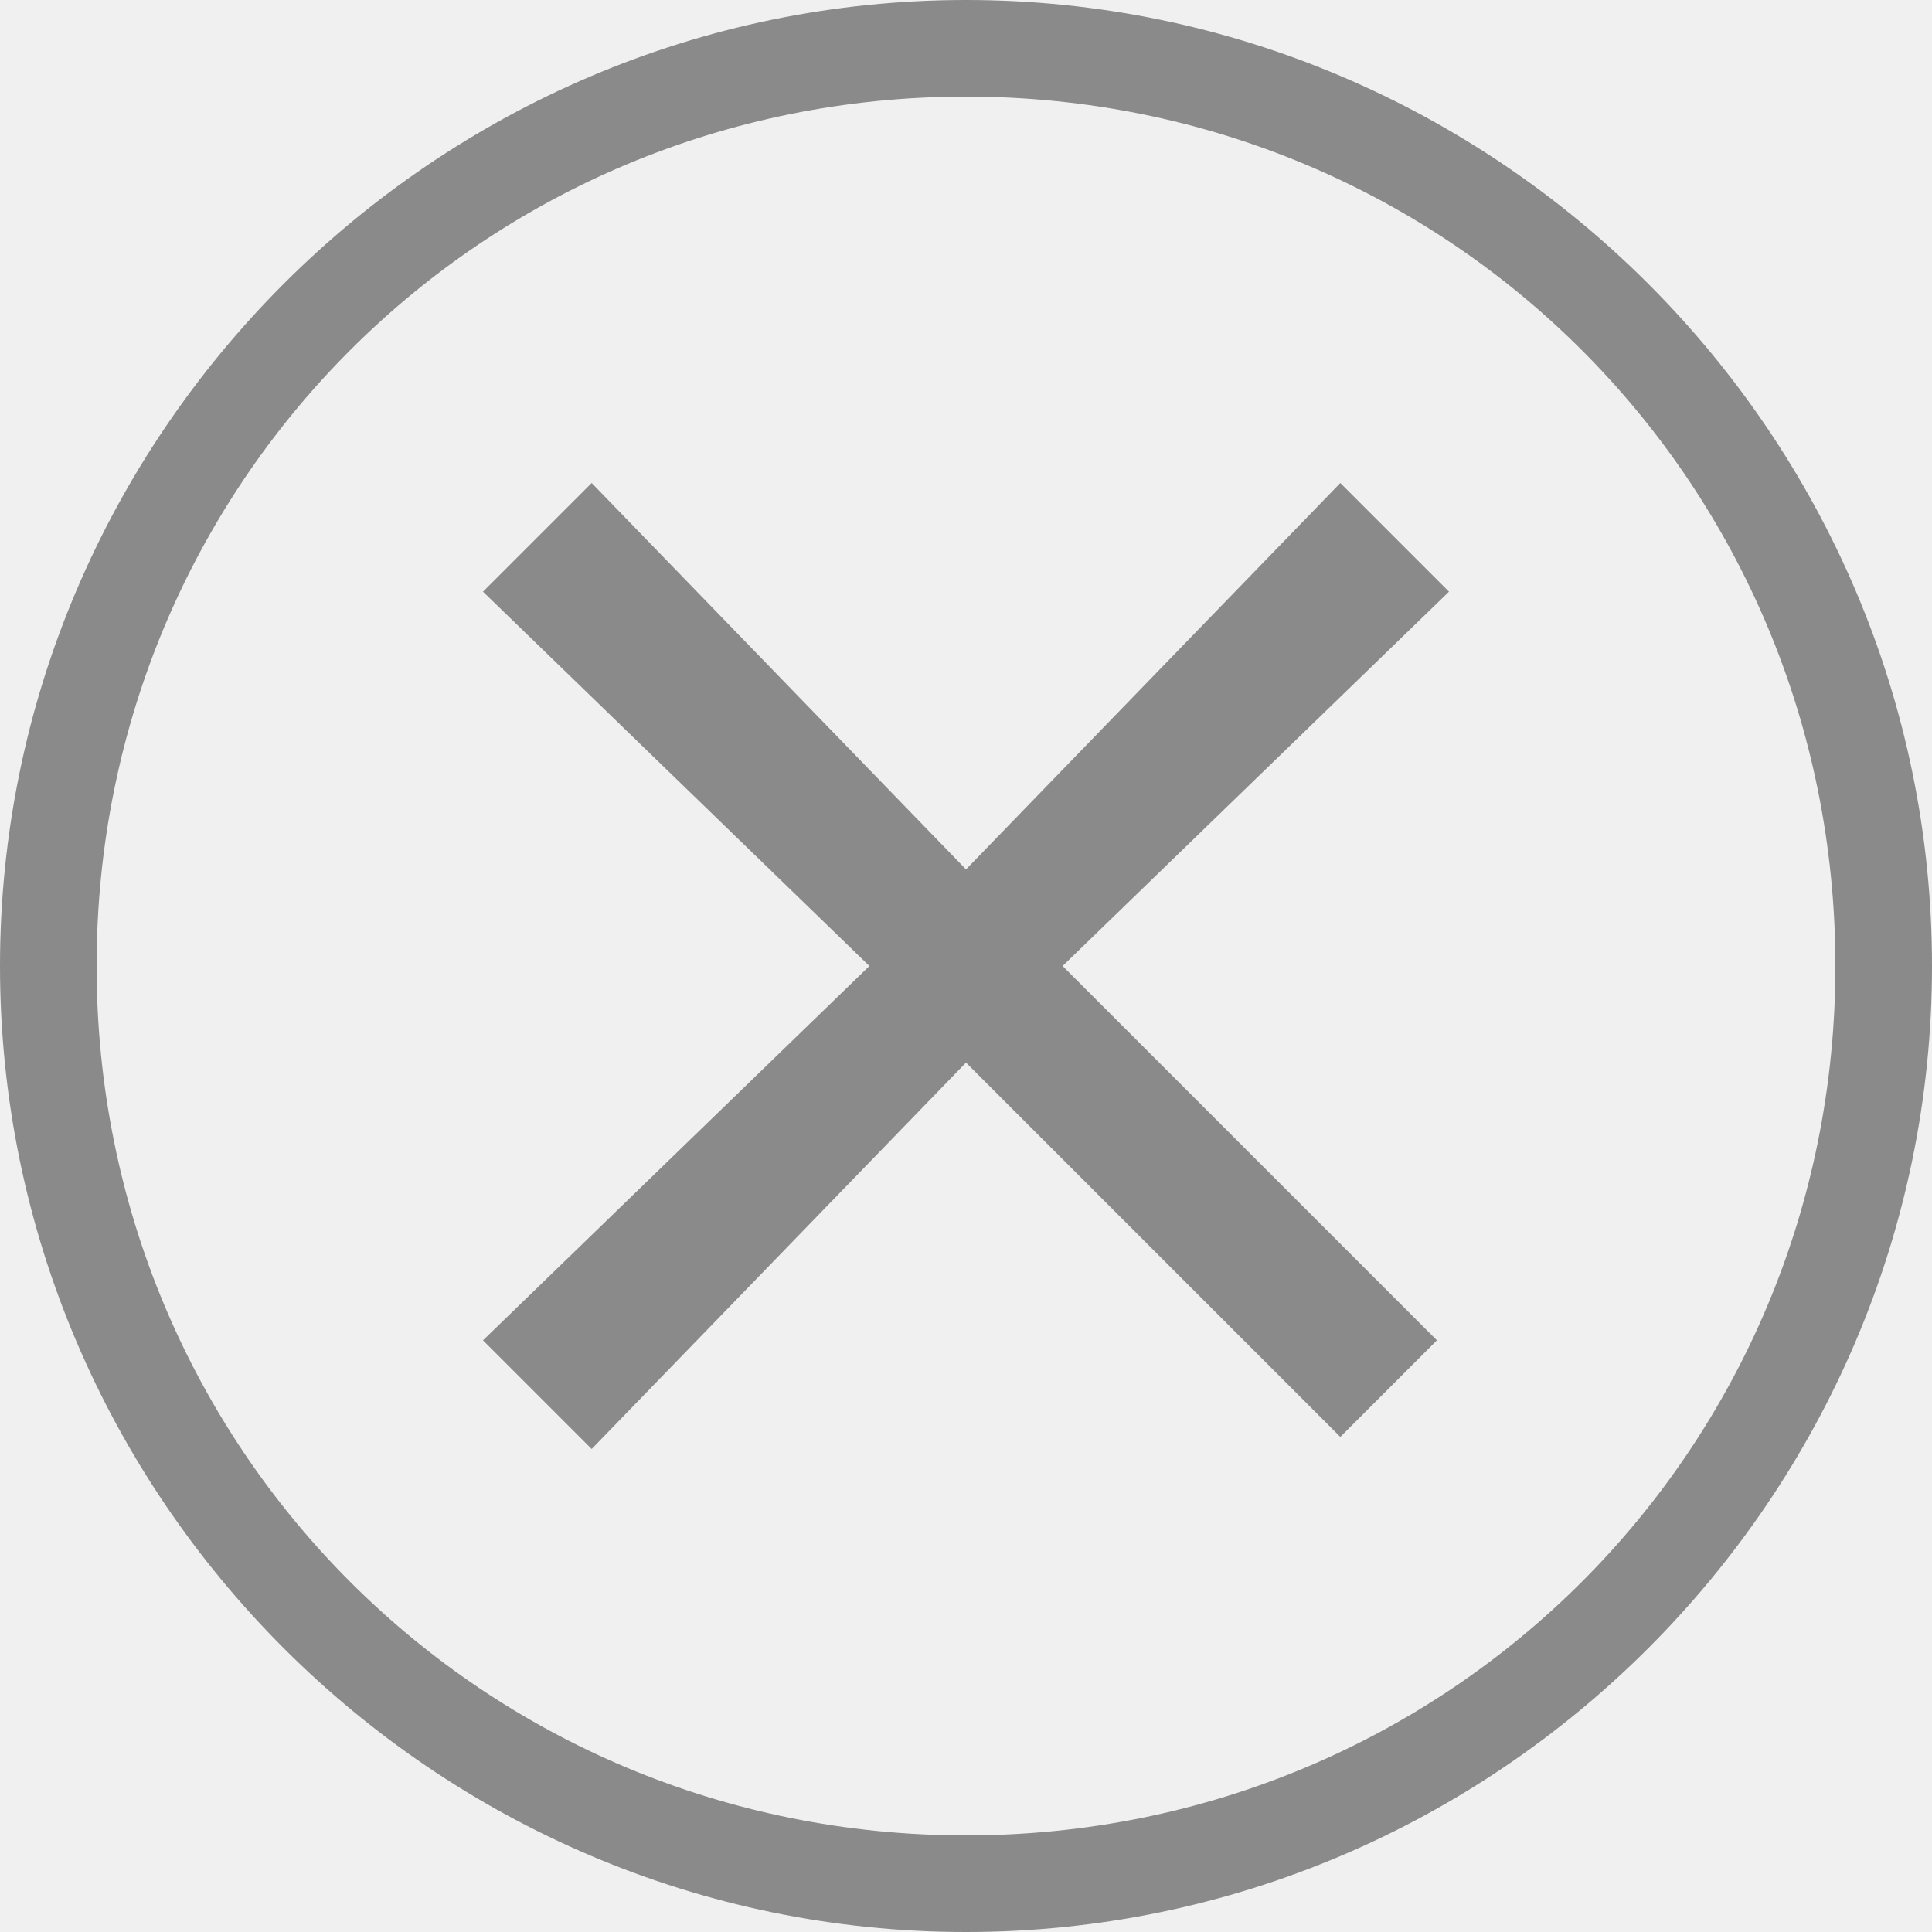
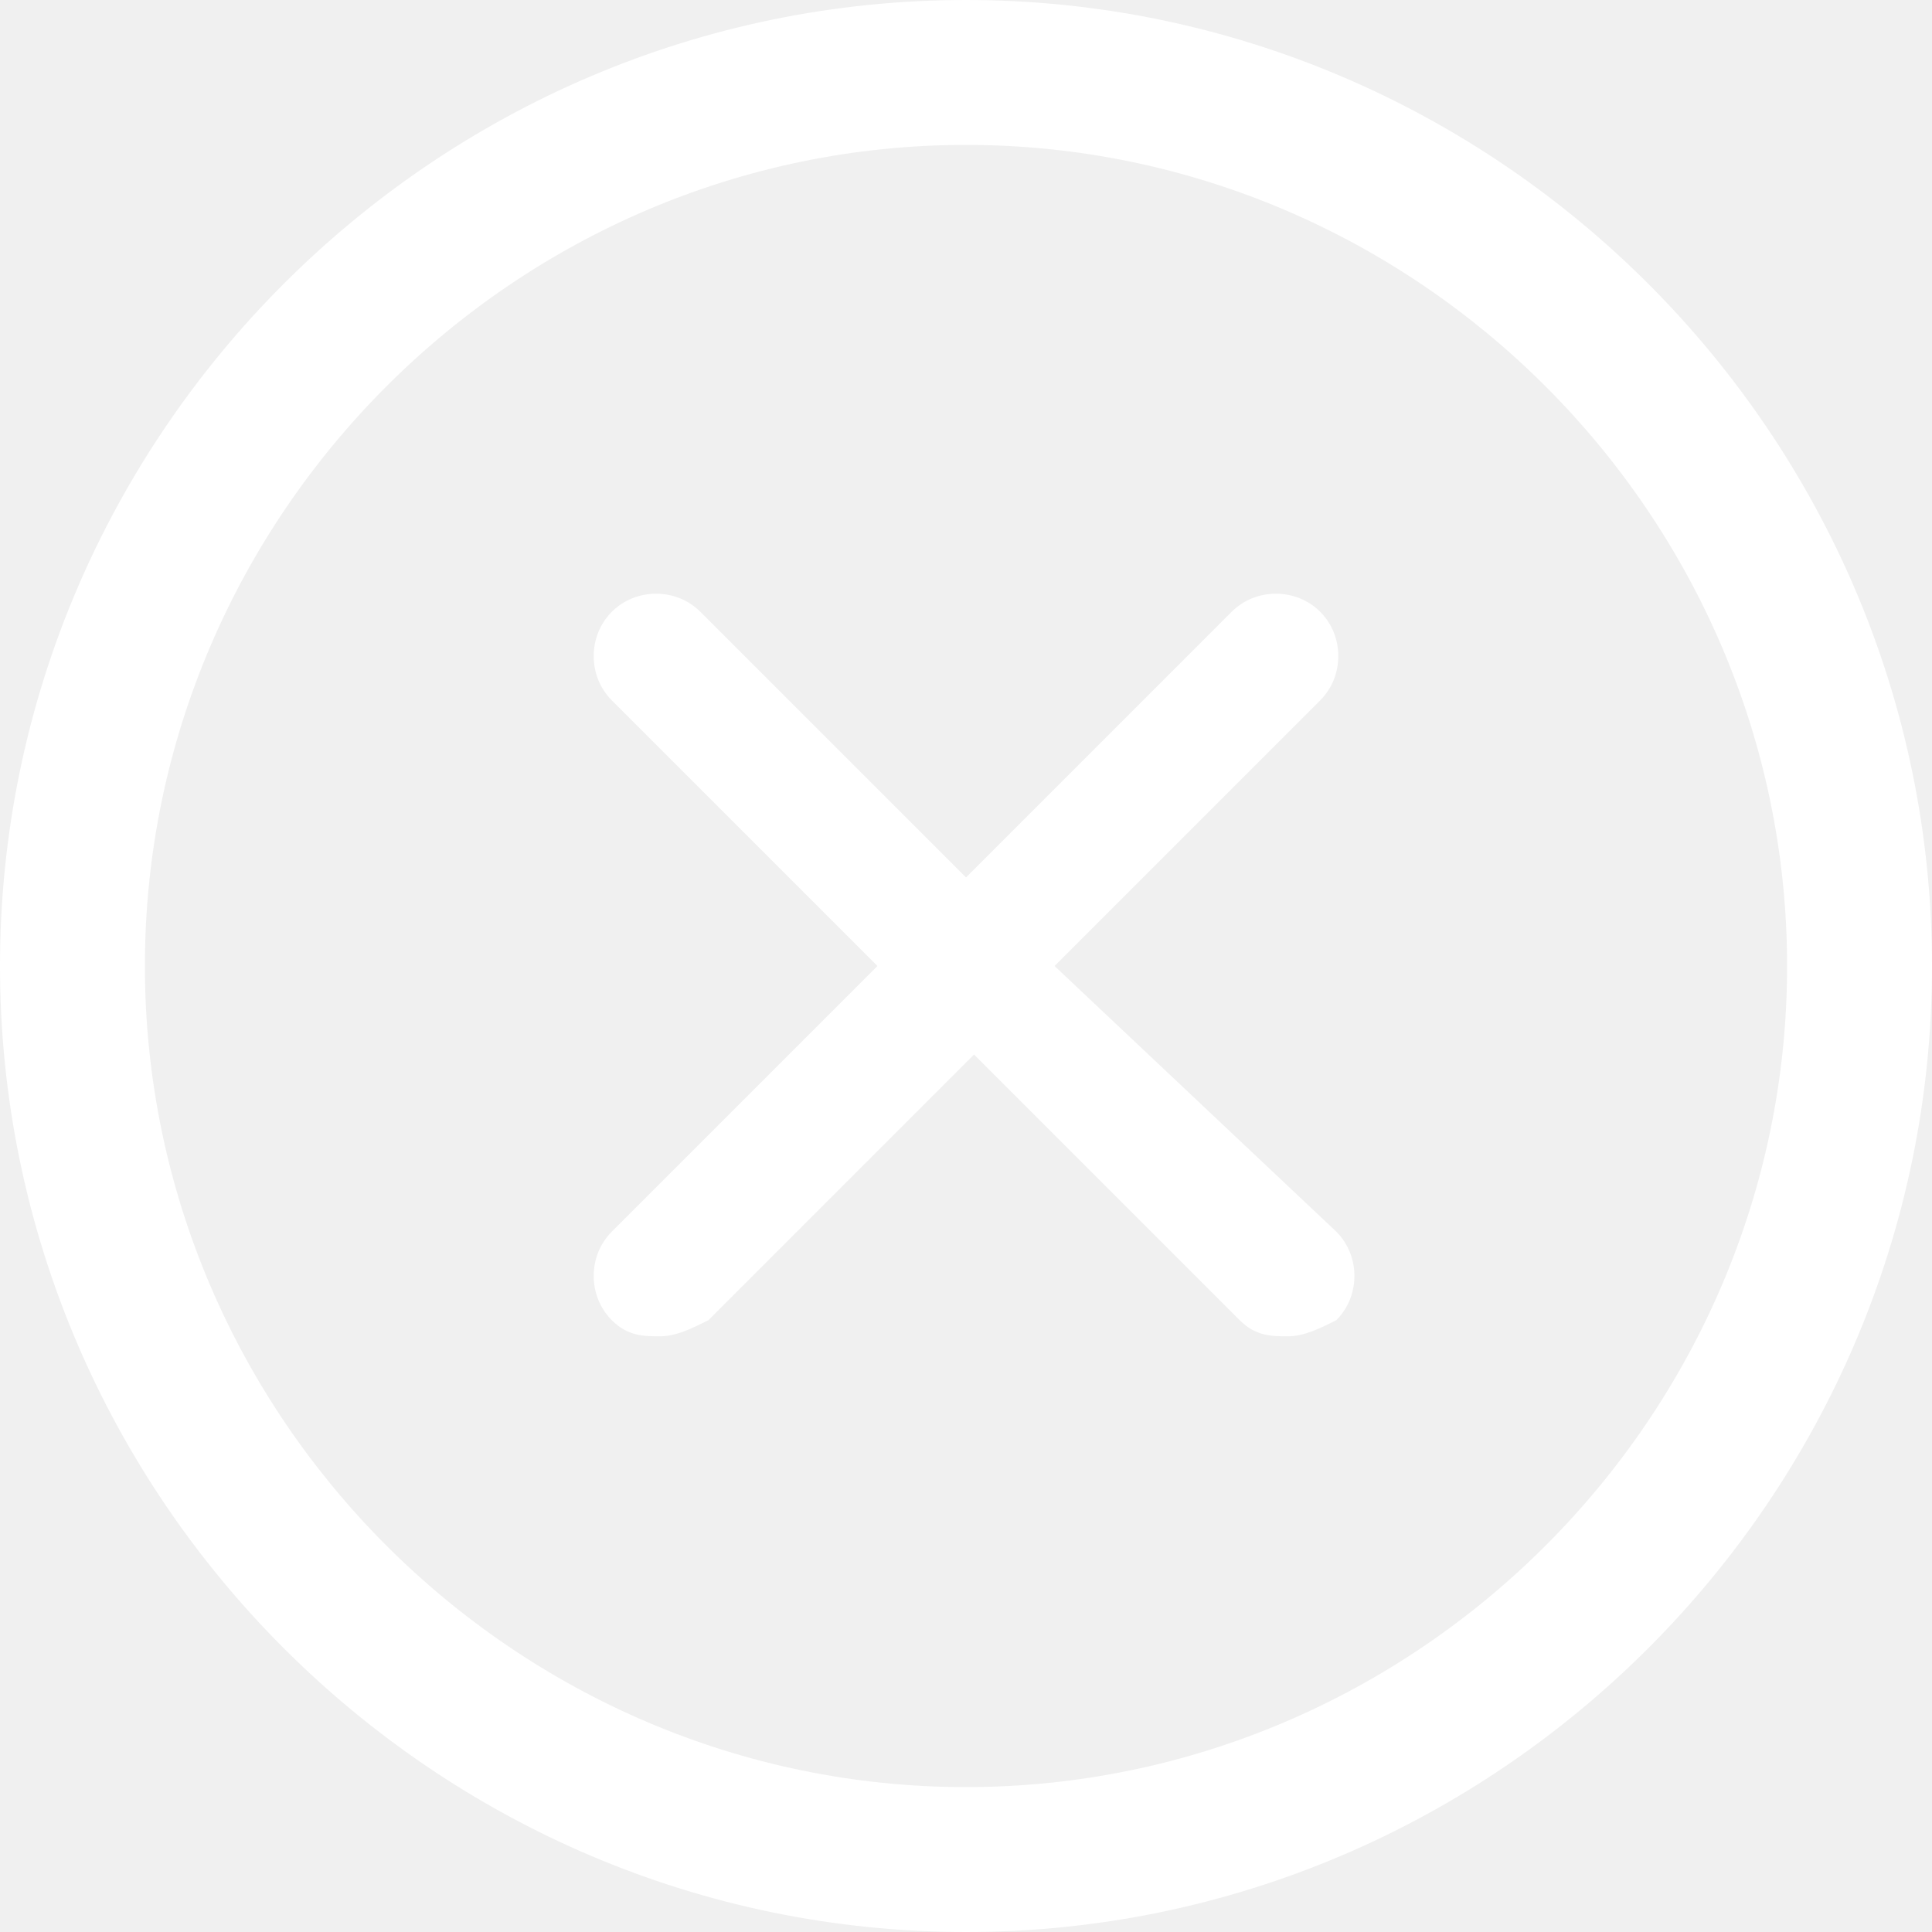
- <svg xmlns="http://www.w3.org/2000/svg" class="icon" width="64px" height="64.00px" viewBox="0 0 1024 1024" version="1.1">
-   <path fill="#8a8a8a" d="M512 1024c-281.6 0-512-230.4-512-512s230.4-512 512-512 512 230.4 512 512S793.6 1024 512 1024L512 1024zM512 51.2C256 51.2 51.2 256 51.2 512S256 972.8 512 972.8c256 0 460.8-204.8 460.8-460.8S768 51.2 512 51.2L512 51.2zM768 313.6 710.4 256 512 460.8 313.6 256 256 313.6 460.8 512 256 710.4 313.6 768 512 563.2l198.4 198.4 51.2-51.2L563.2 512 768 313.6z" />
+ <svg xmlns="http://www.w3.org/2000/svg" class="icon" width="32px" height="32.00px" viewBox="0 0 1024 1024" version="1.1">
+   <path fill="#ffffff" d="M512 0C230.4 0 0 230.4 0 512s230.4 512 512 512 512-230.4 512-512S793.6 0 512 0z m0 947.2C273.067 947.2 76.8 750.933 76.8 512S273.067 76.8 512 76.8 947.2 273.067 947.2 512 750.933 947.2 512 947.2zM558.933 512l140.8-140.8c12.8-12.8 12.8-34.133 0-46.933-12.8-12.8-34.133-12.8-46.933 0L512 465.067 371.2 324.267c-12.8-12.8-34.133-12.8-46.933 0-12.8 12.8-12.8 34.133 0 46.933l140.8 140.8-140.8 140.8c-12.8 12.8-12.8 34.133 0 46.933 8.533 8.533 17.067 8.533 25.6 8.533 8.533 0 17.067-4.267 25.6-8.533l140.8-140.8 140.8 140.8c8.533 8.533 17.067 8.533 25.6 8.533 8.533 0 17.067-4.267 25.6-8.533 12.8-12.8 12.8-34.133 0-46.933L558.933 512z" />
</svg>
